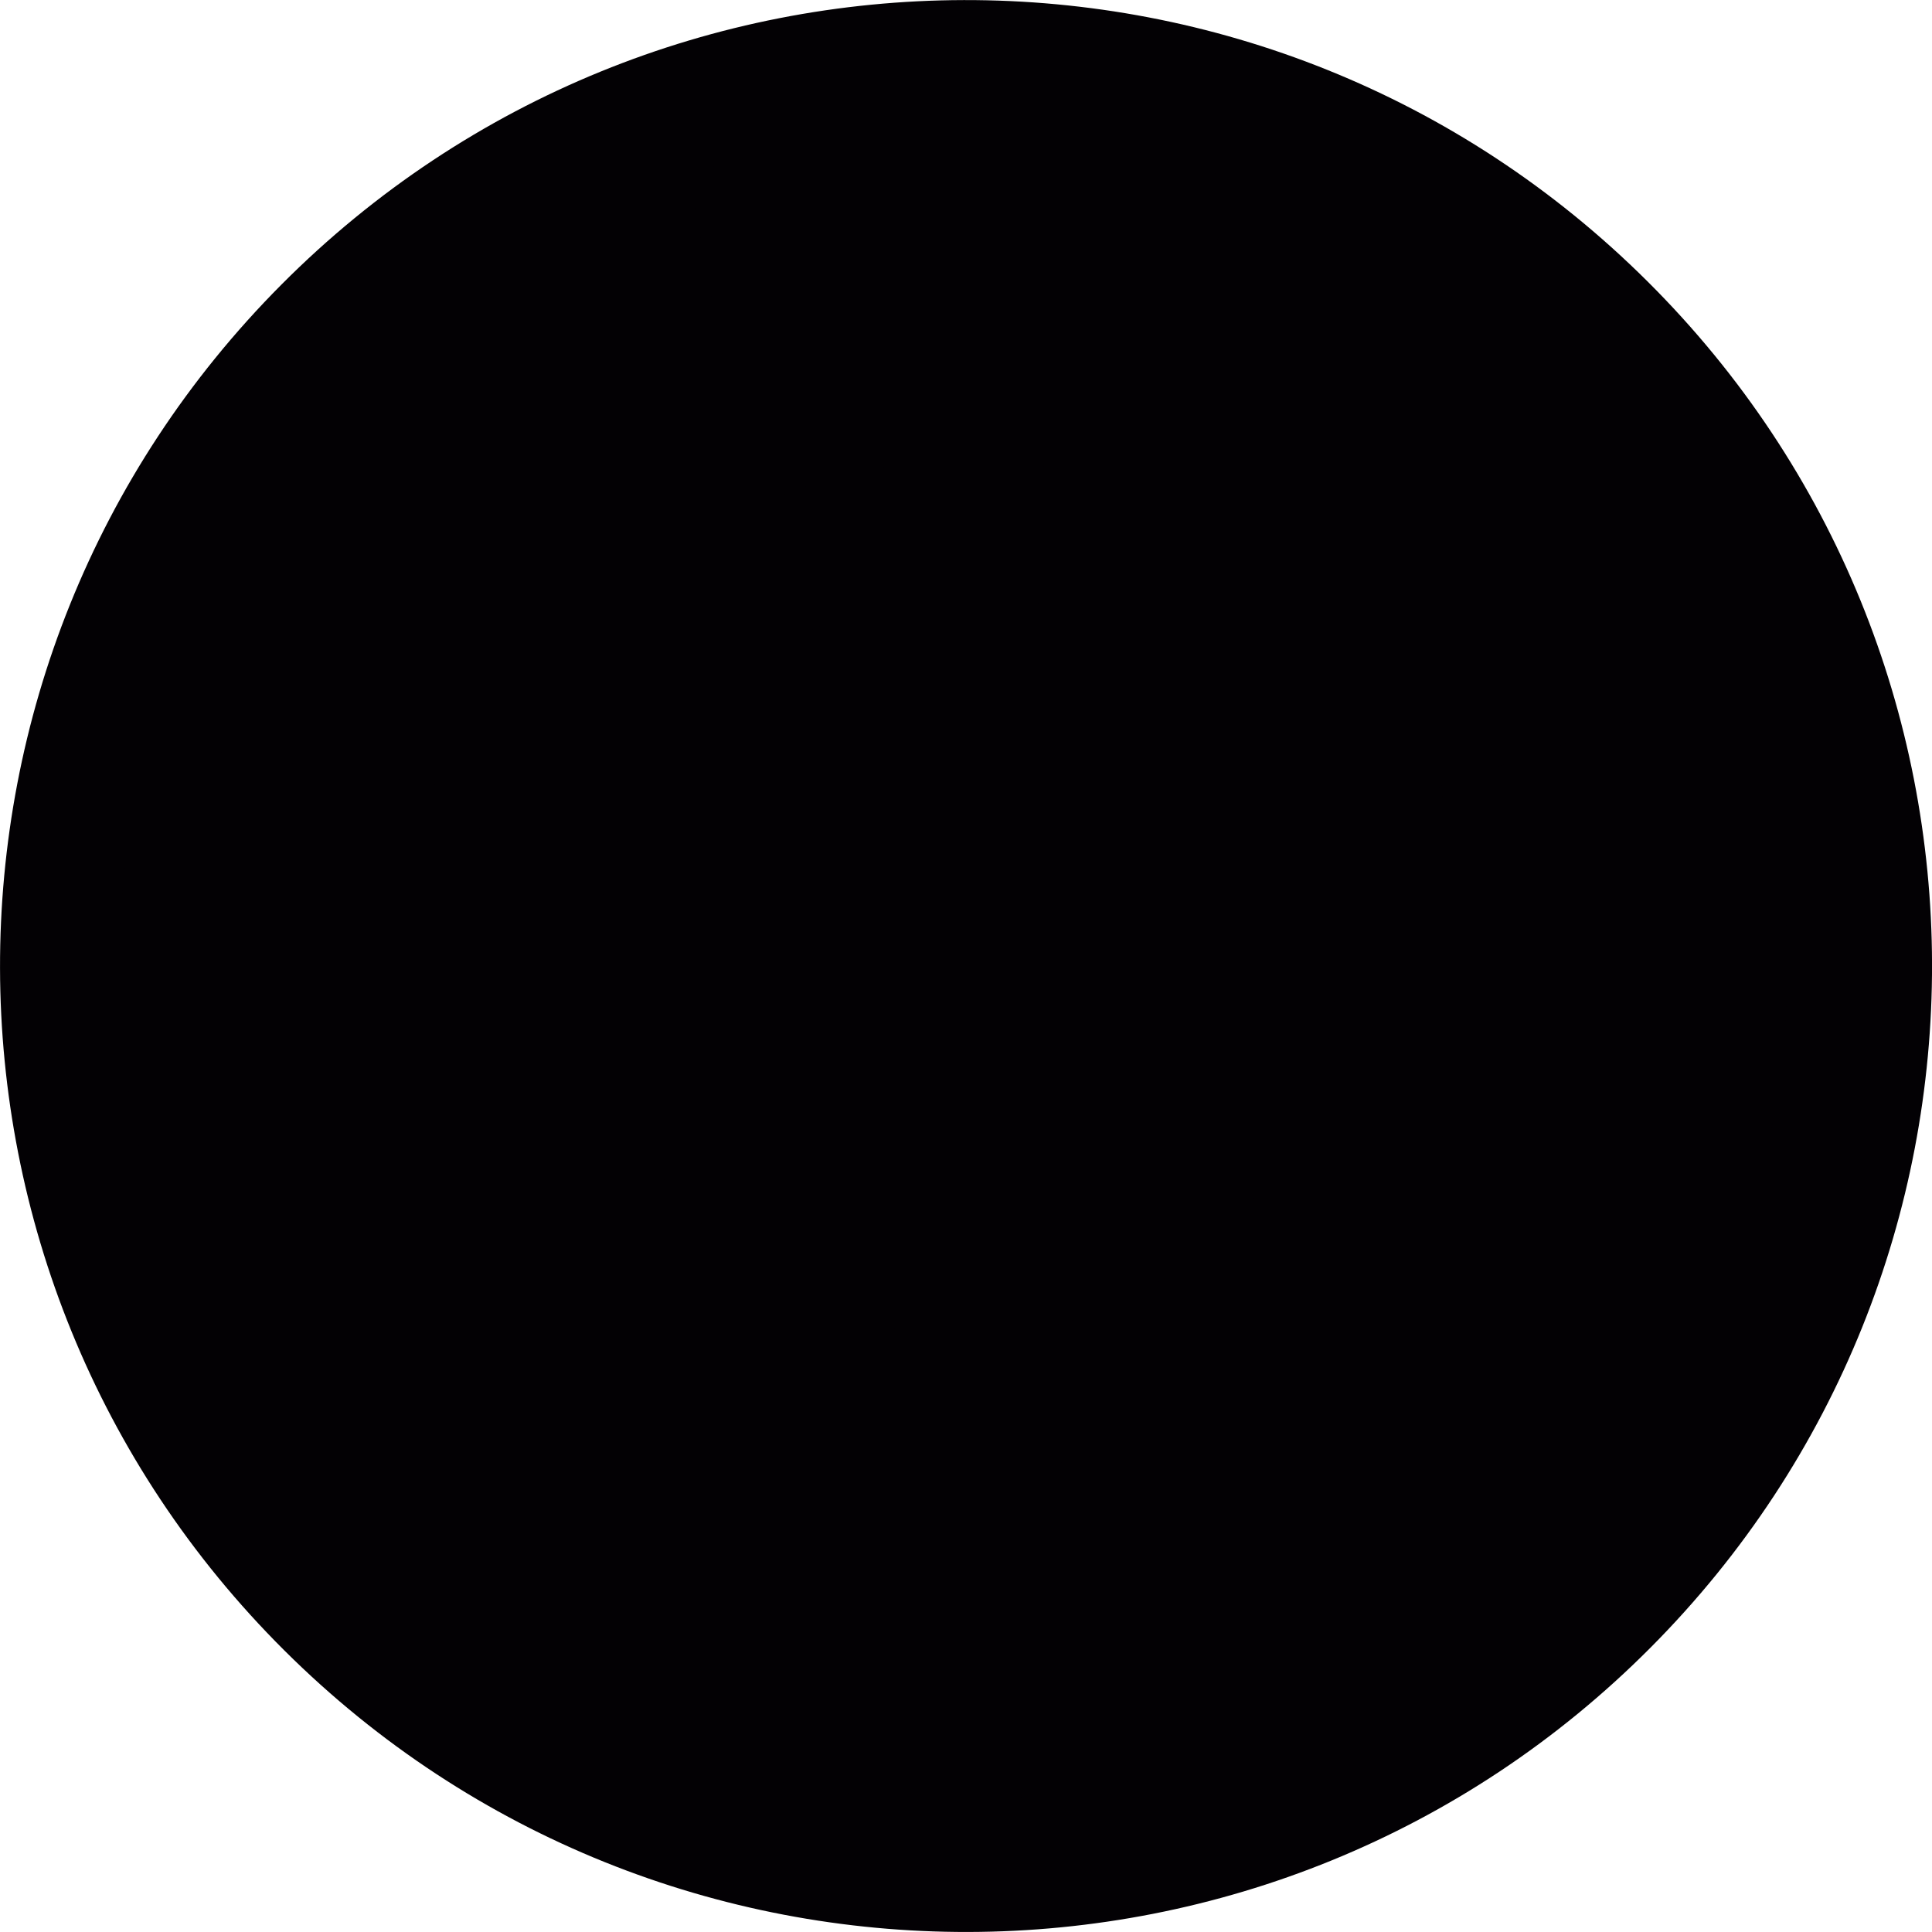
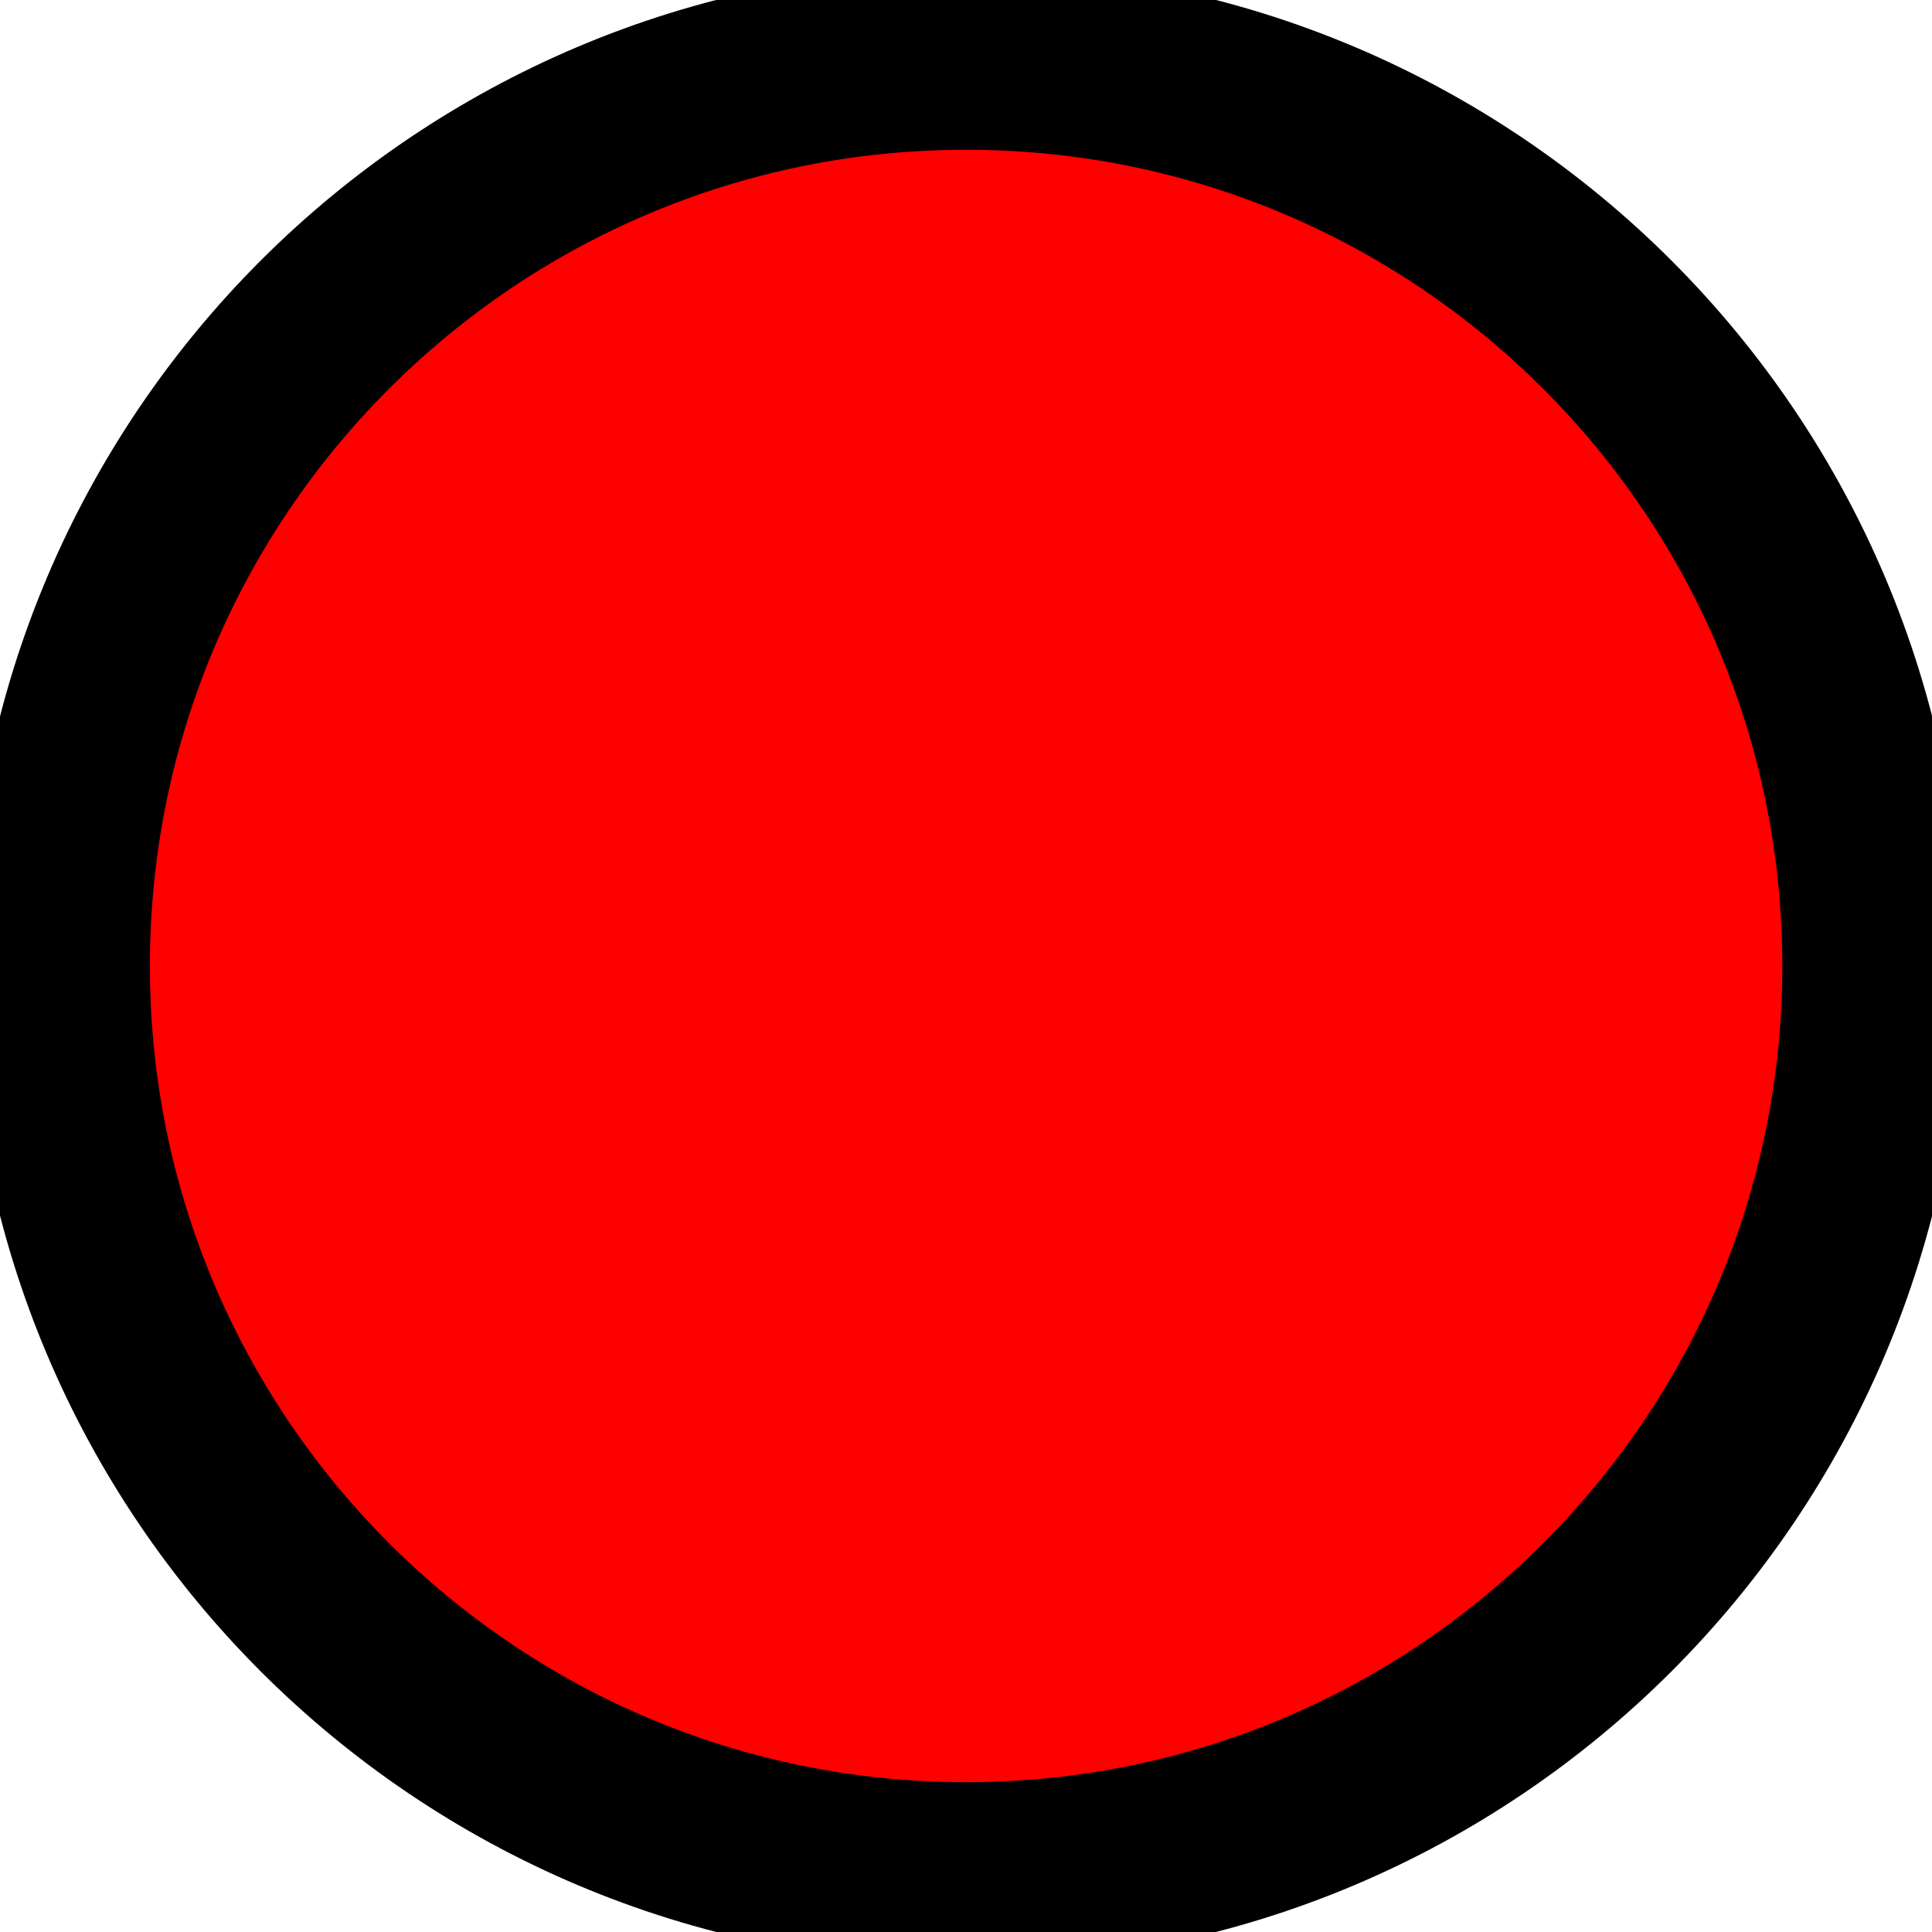
- <svg xmlns="http://www.w3.org/2000/svg" height="80px" width="80px" version="1.1" id="Capa_1" viewBox="0 0 31.955 31.955" xml:space="preserve">
-   <g>
-     <path style="fill:#030104;" d="M27.25,4.655C20.996-1.571,10.88-1.546,4.656,4.706C-1.571,10.96-1.548,21.076,4.705,27.3   c6.256,6.226,16.374,6.203,22.597-0.051C33.526,20.995,33.505,10.878,27.25,4.655z" />
-     <path style="fill:#030104;" d="M13.288,23.896l-1.768,5.207c2.567,0.829,5.331,0.886,7.926,0.17l-0.665-5.416   C17.01,24.487,15.067,24.5,13.288,23.896z M8.12,13.122l-5.645-0.859c-0.741,2.666-0.666,5.514,0.225,8.143l5.491-1.375   C7.452,17.138,7.426,15.029,8.12,13.122z M28.763,11.333l-4.965,1.675c0.798,2.106,0.716,4.468-0.247,6.522l5.351,0.672   C29.827,17.319,29.78,14.193,28.763,11.333z M11.394,2.883l1.018,5.528c2.027-0.954,4.356-1.05,6.442-0.288l1.583-5.137   C17.523,1.94,14.328,1.906,11.394,2.883z" />
-     <circle style="fill:#030104;" cx="15.979" cy="15.977" r="6.117" />
-   </g>
+ <svg xmlns="http://www.w3.org/2000/svg" height="80px" width="80px" version="1.1" viewBox="0 0 31.955 31.955" xml:space="preserve">
+   <circle fill="red" cx="15.979" cy="15.977" r="15" stroke="black" stroke-width="3" />
</svg>
